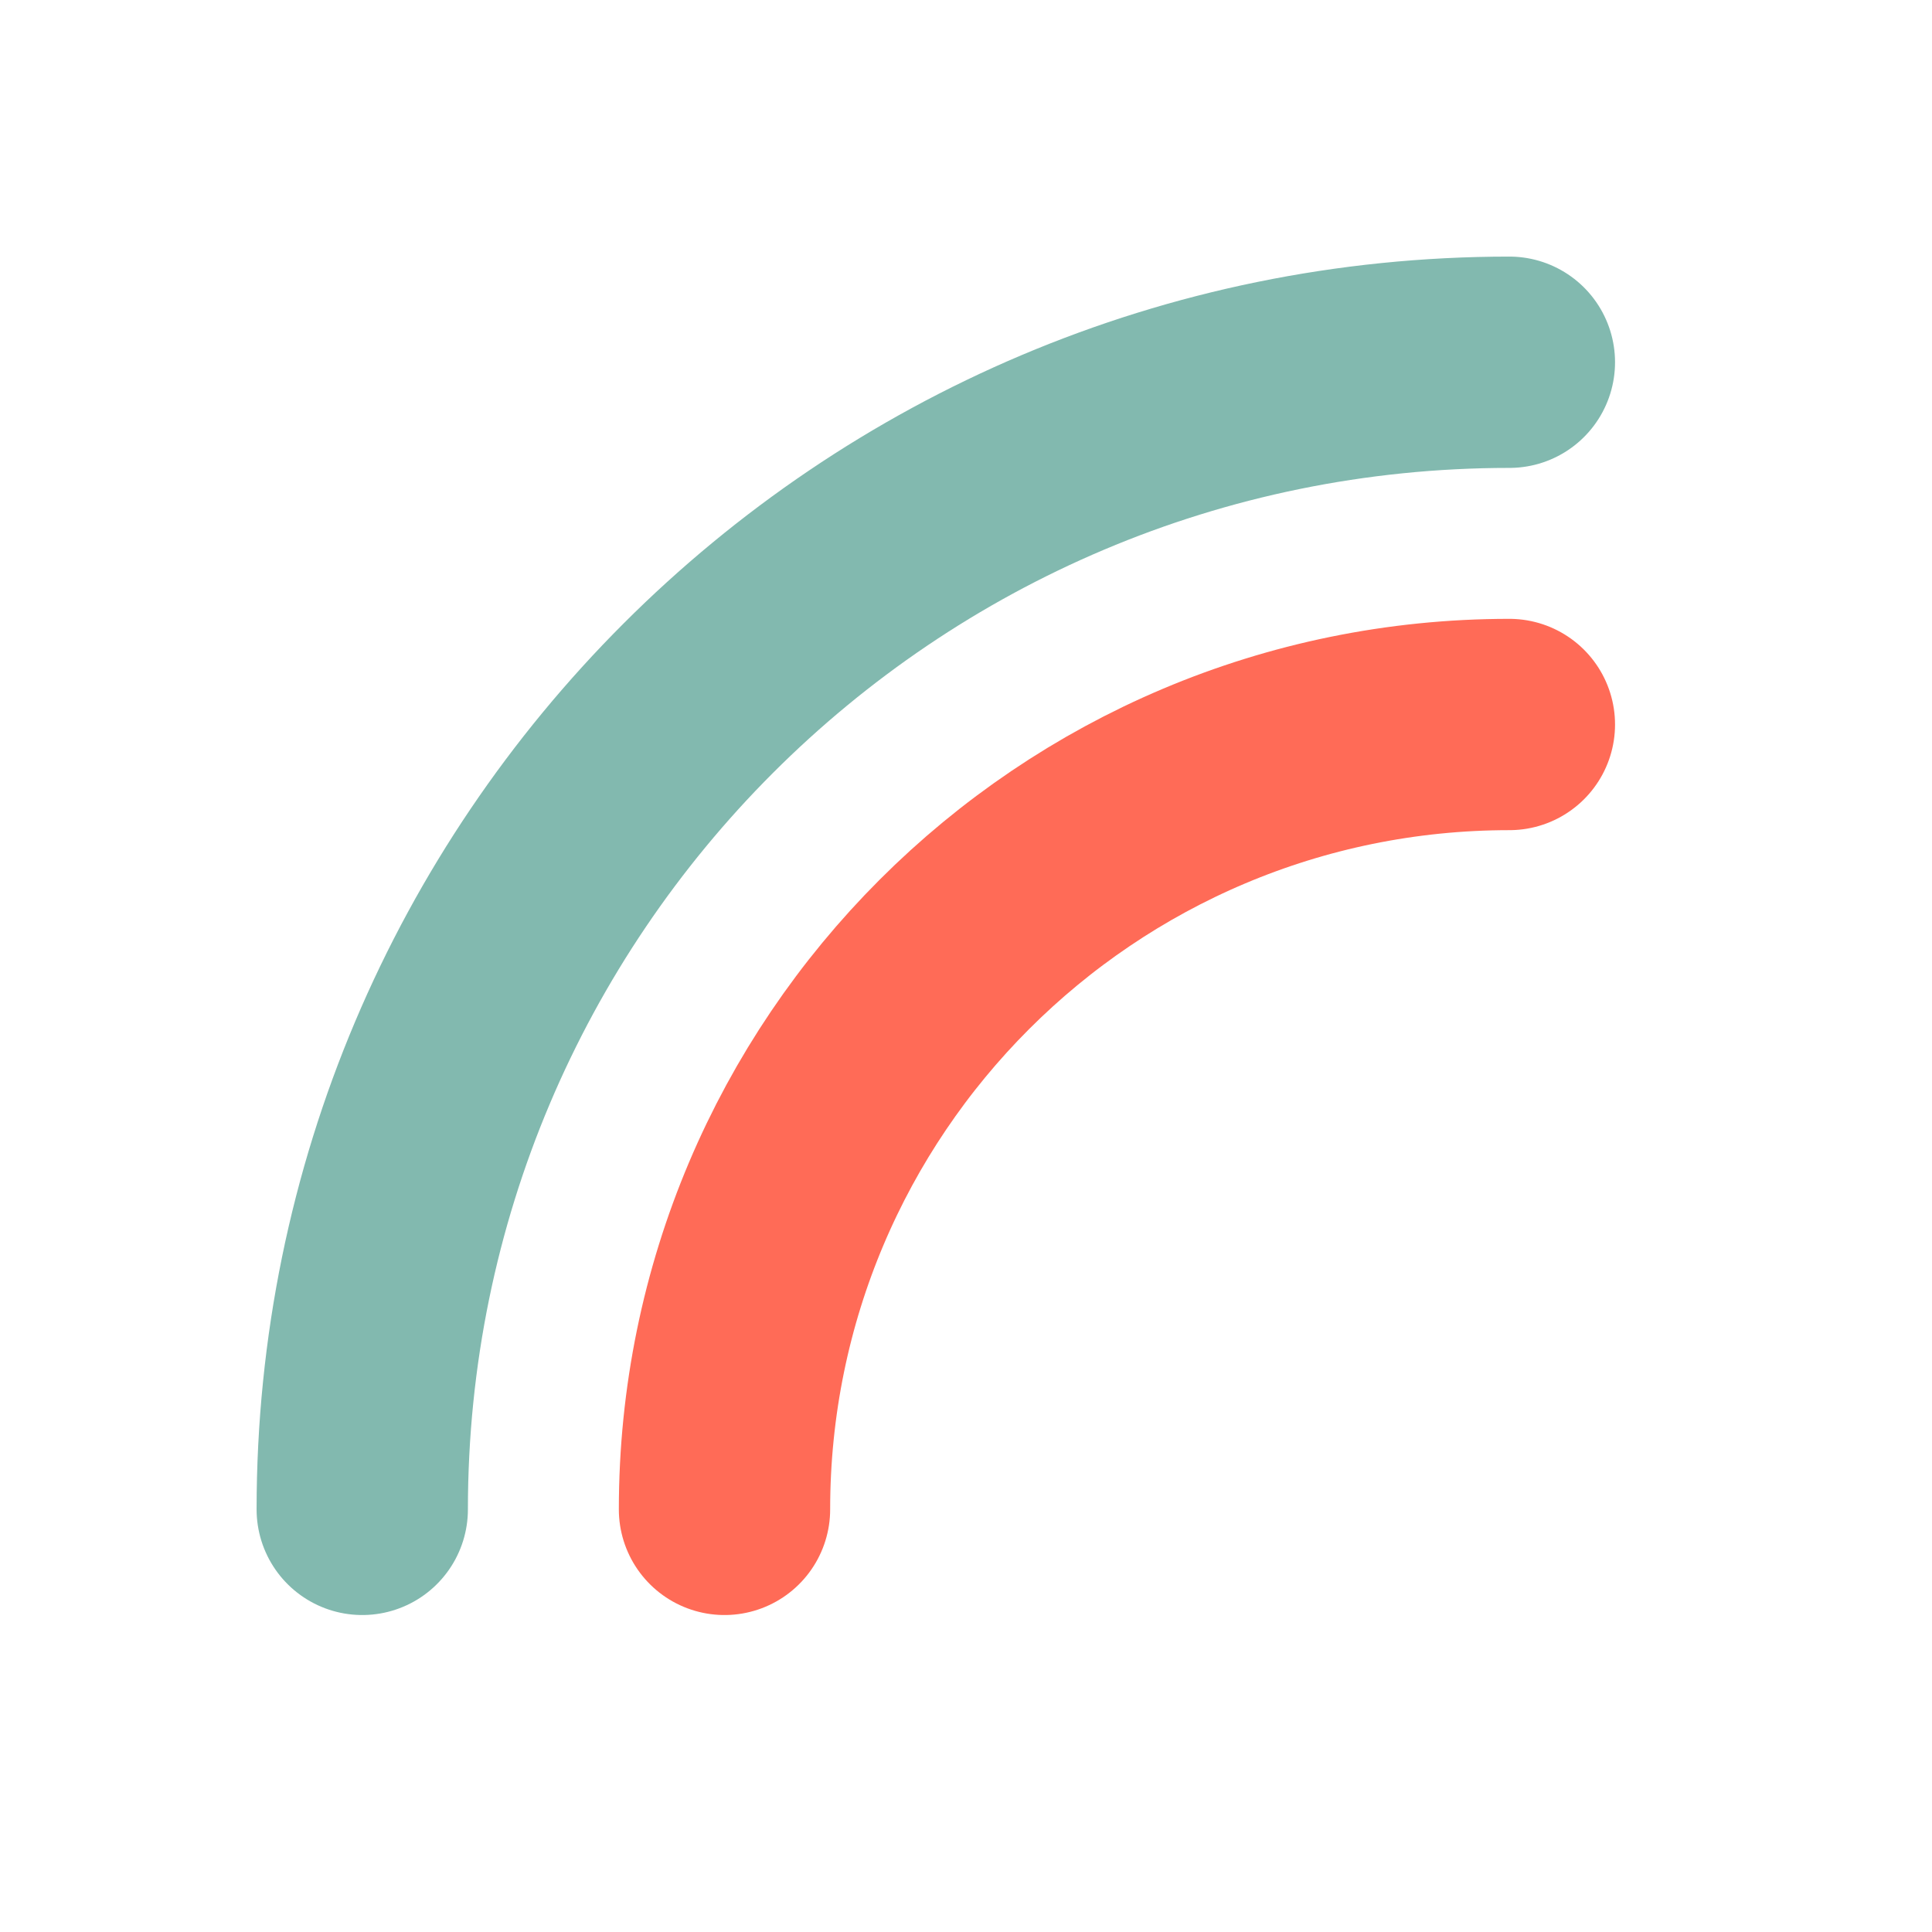
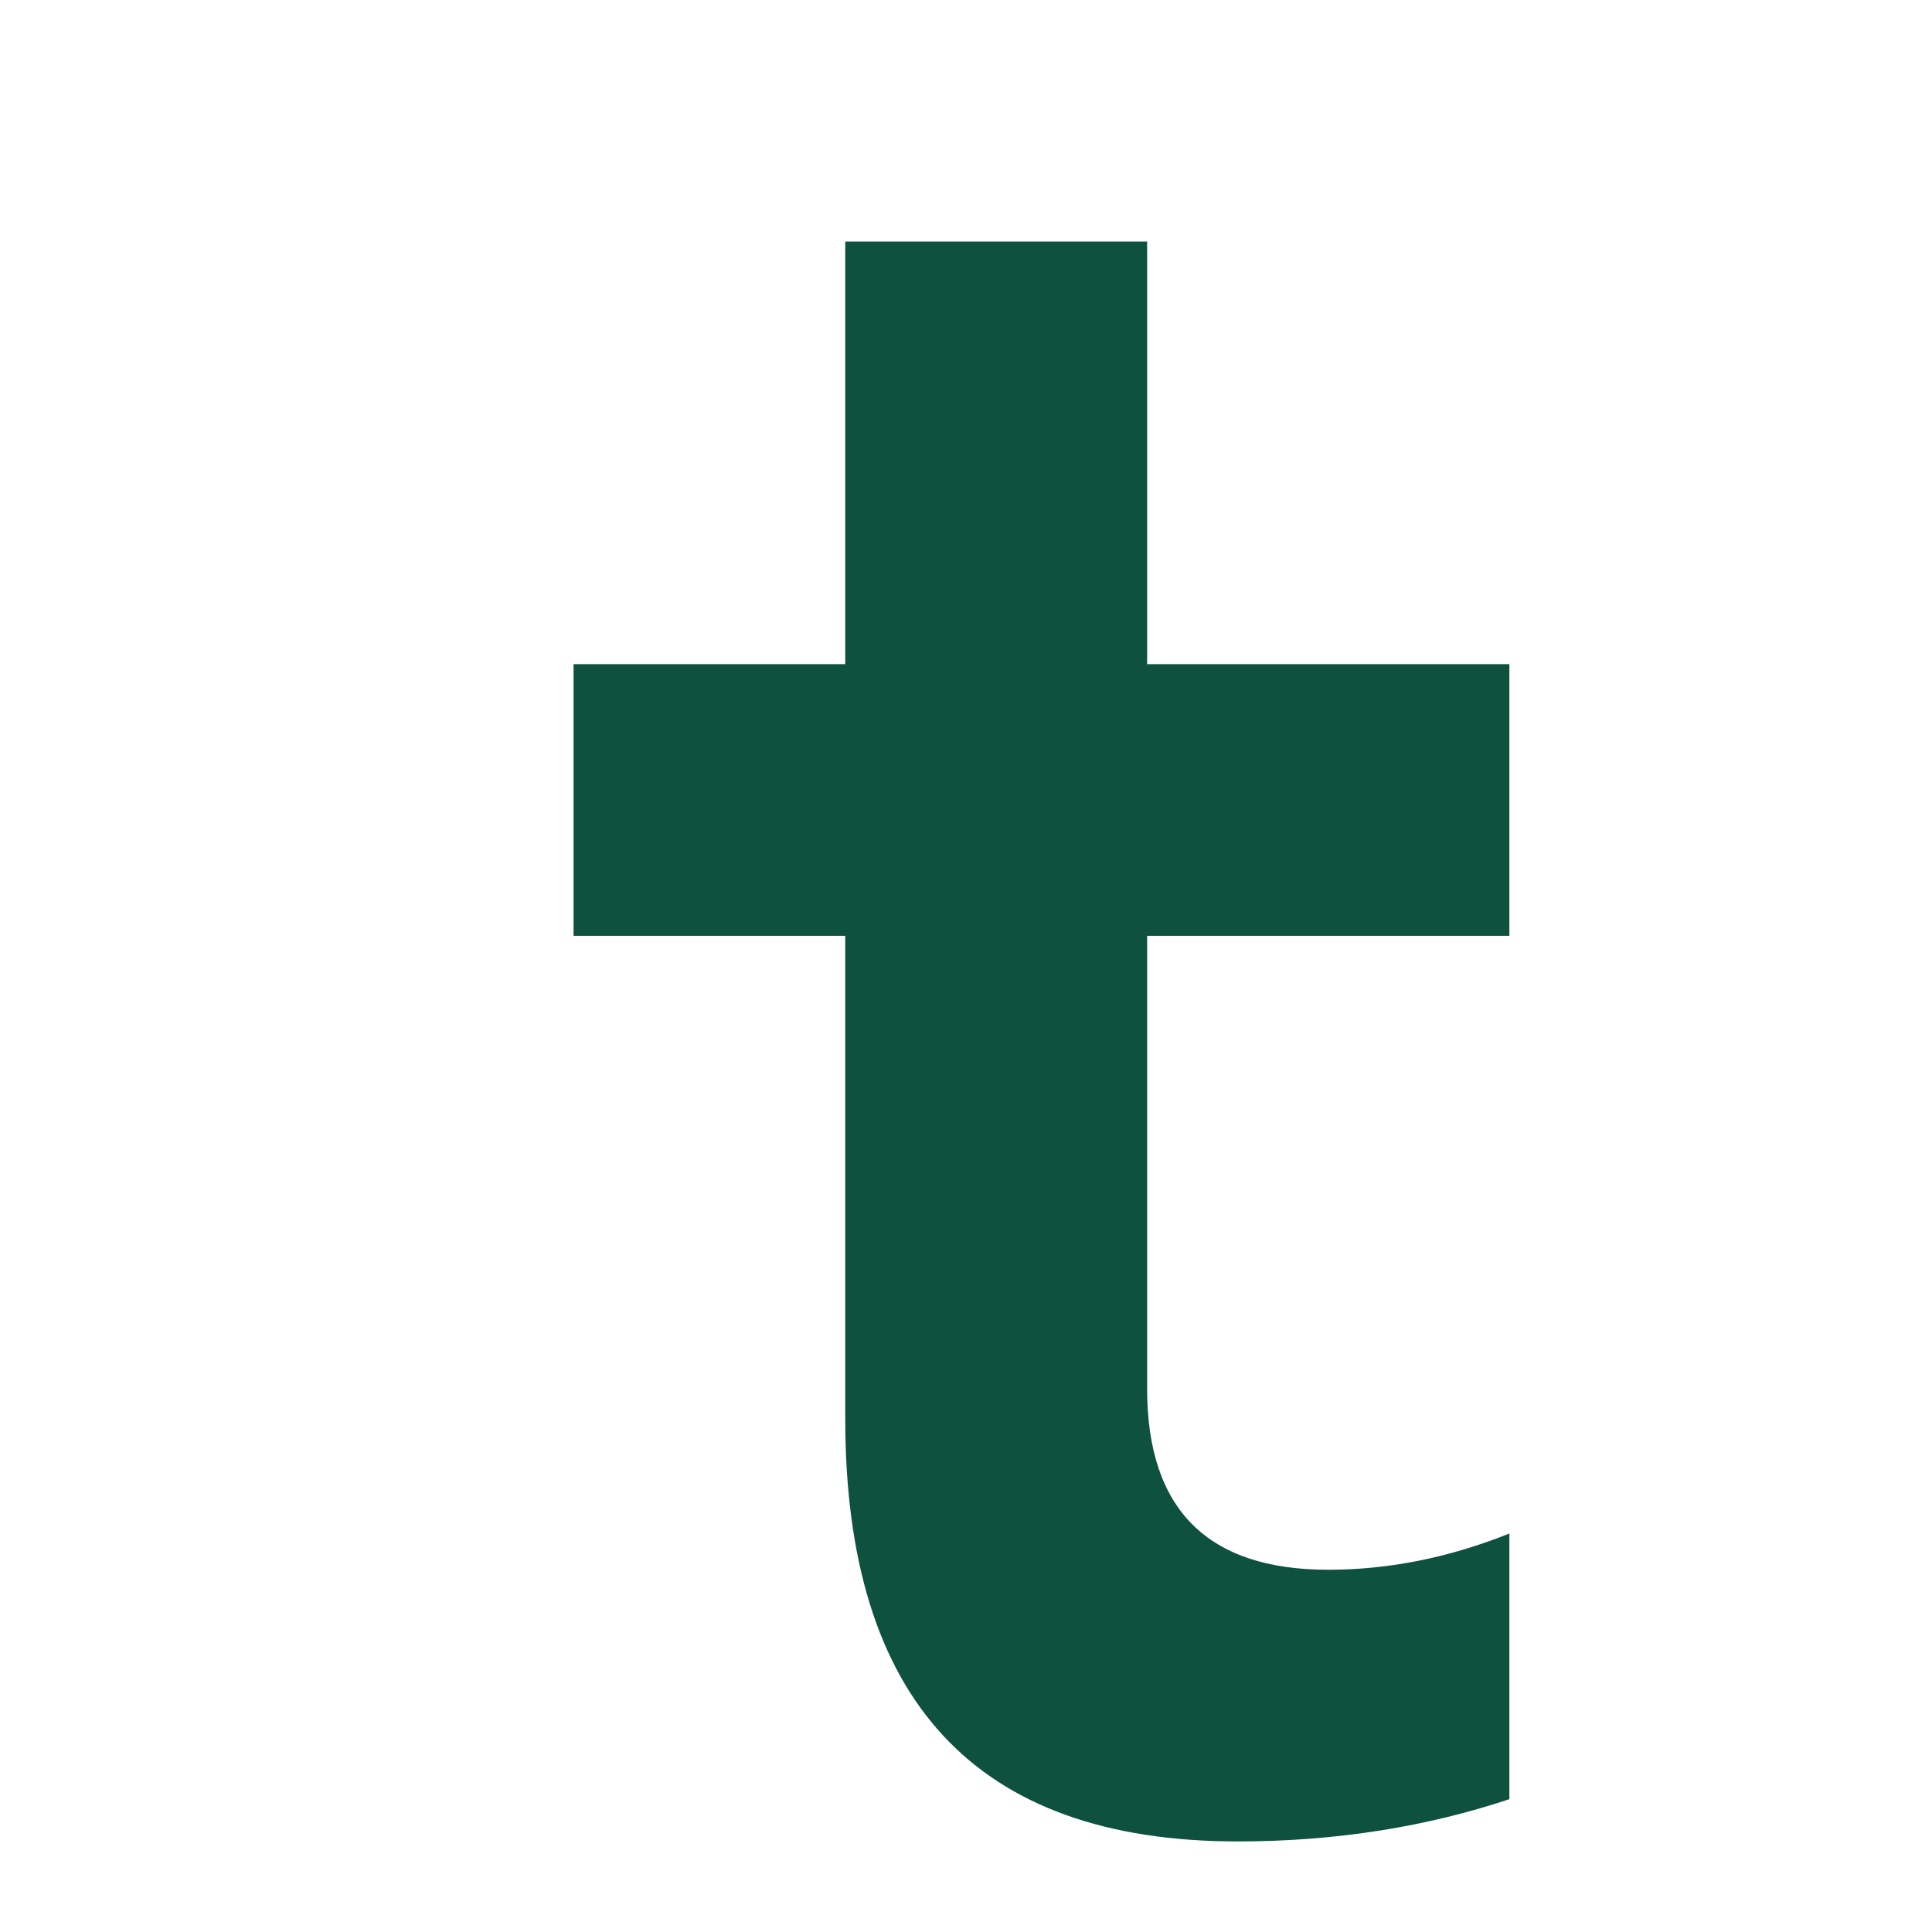
<svg xmlns="http://www.w3.org/2000/svg" viewBox="0 0 64 64">
-   <path d="M12 50A38 38 0 0 1 50 12" fill="none" stroke="#82B9AF" stroke-width="7" stroke-linecap="round" />
-   <path d="M24 50A26 26 0 0 1 50 24" fill="none" stroke="#FF6B57" stroke-width="7" stroke-linecap="round" />
+   <path fill="#0f513f" d="M28 8h10v14h12v9H38v15c0 4 2 6 6 6 2 0 4-.4 6-1.2v8.8c-2.7.9-5.7 1.4-9 1.4-8.7 0-13-4.7-13-14V31H19v-9h9V8Z" />
</svg>
